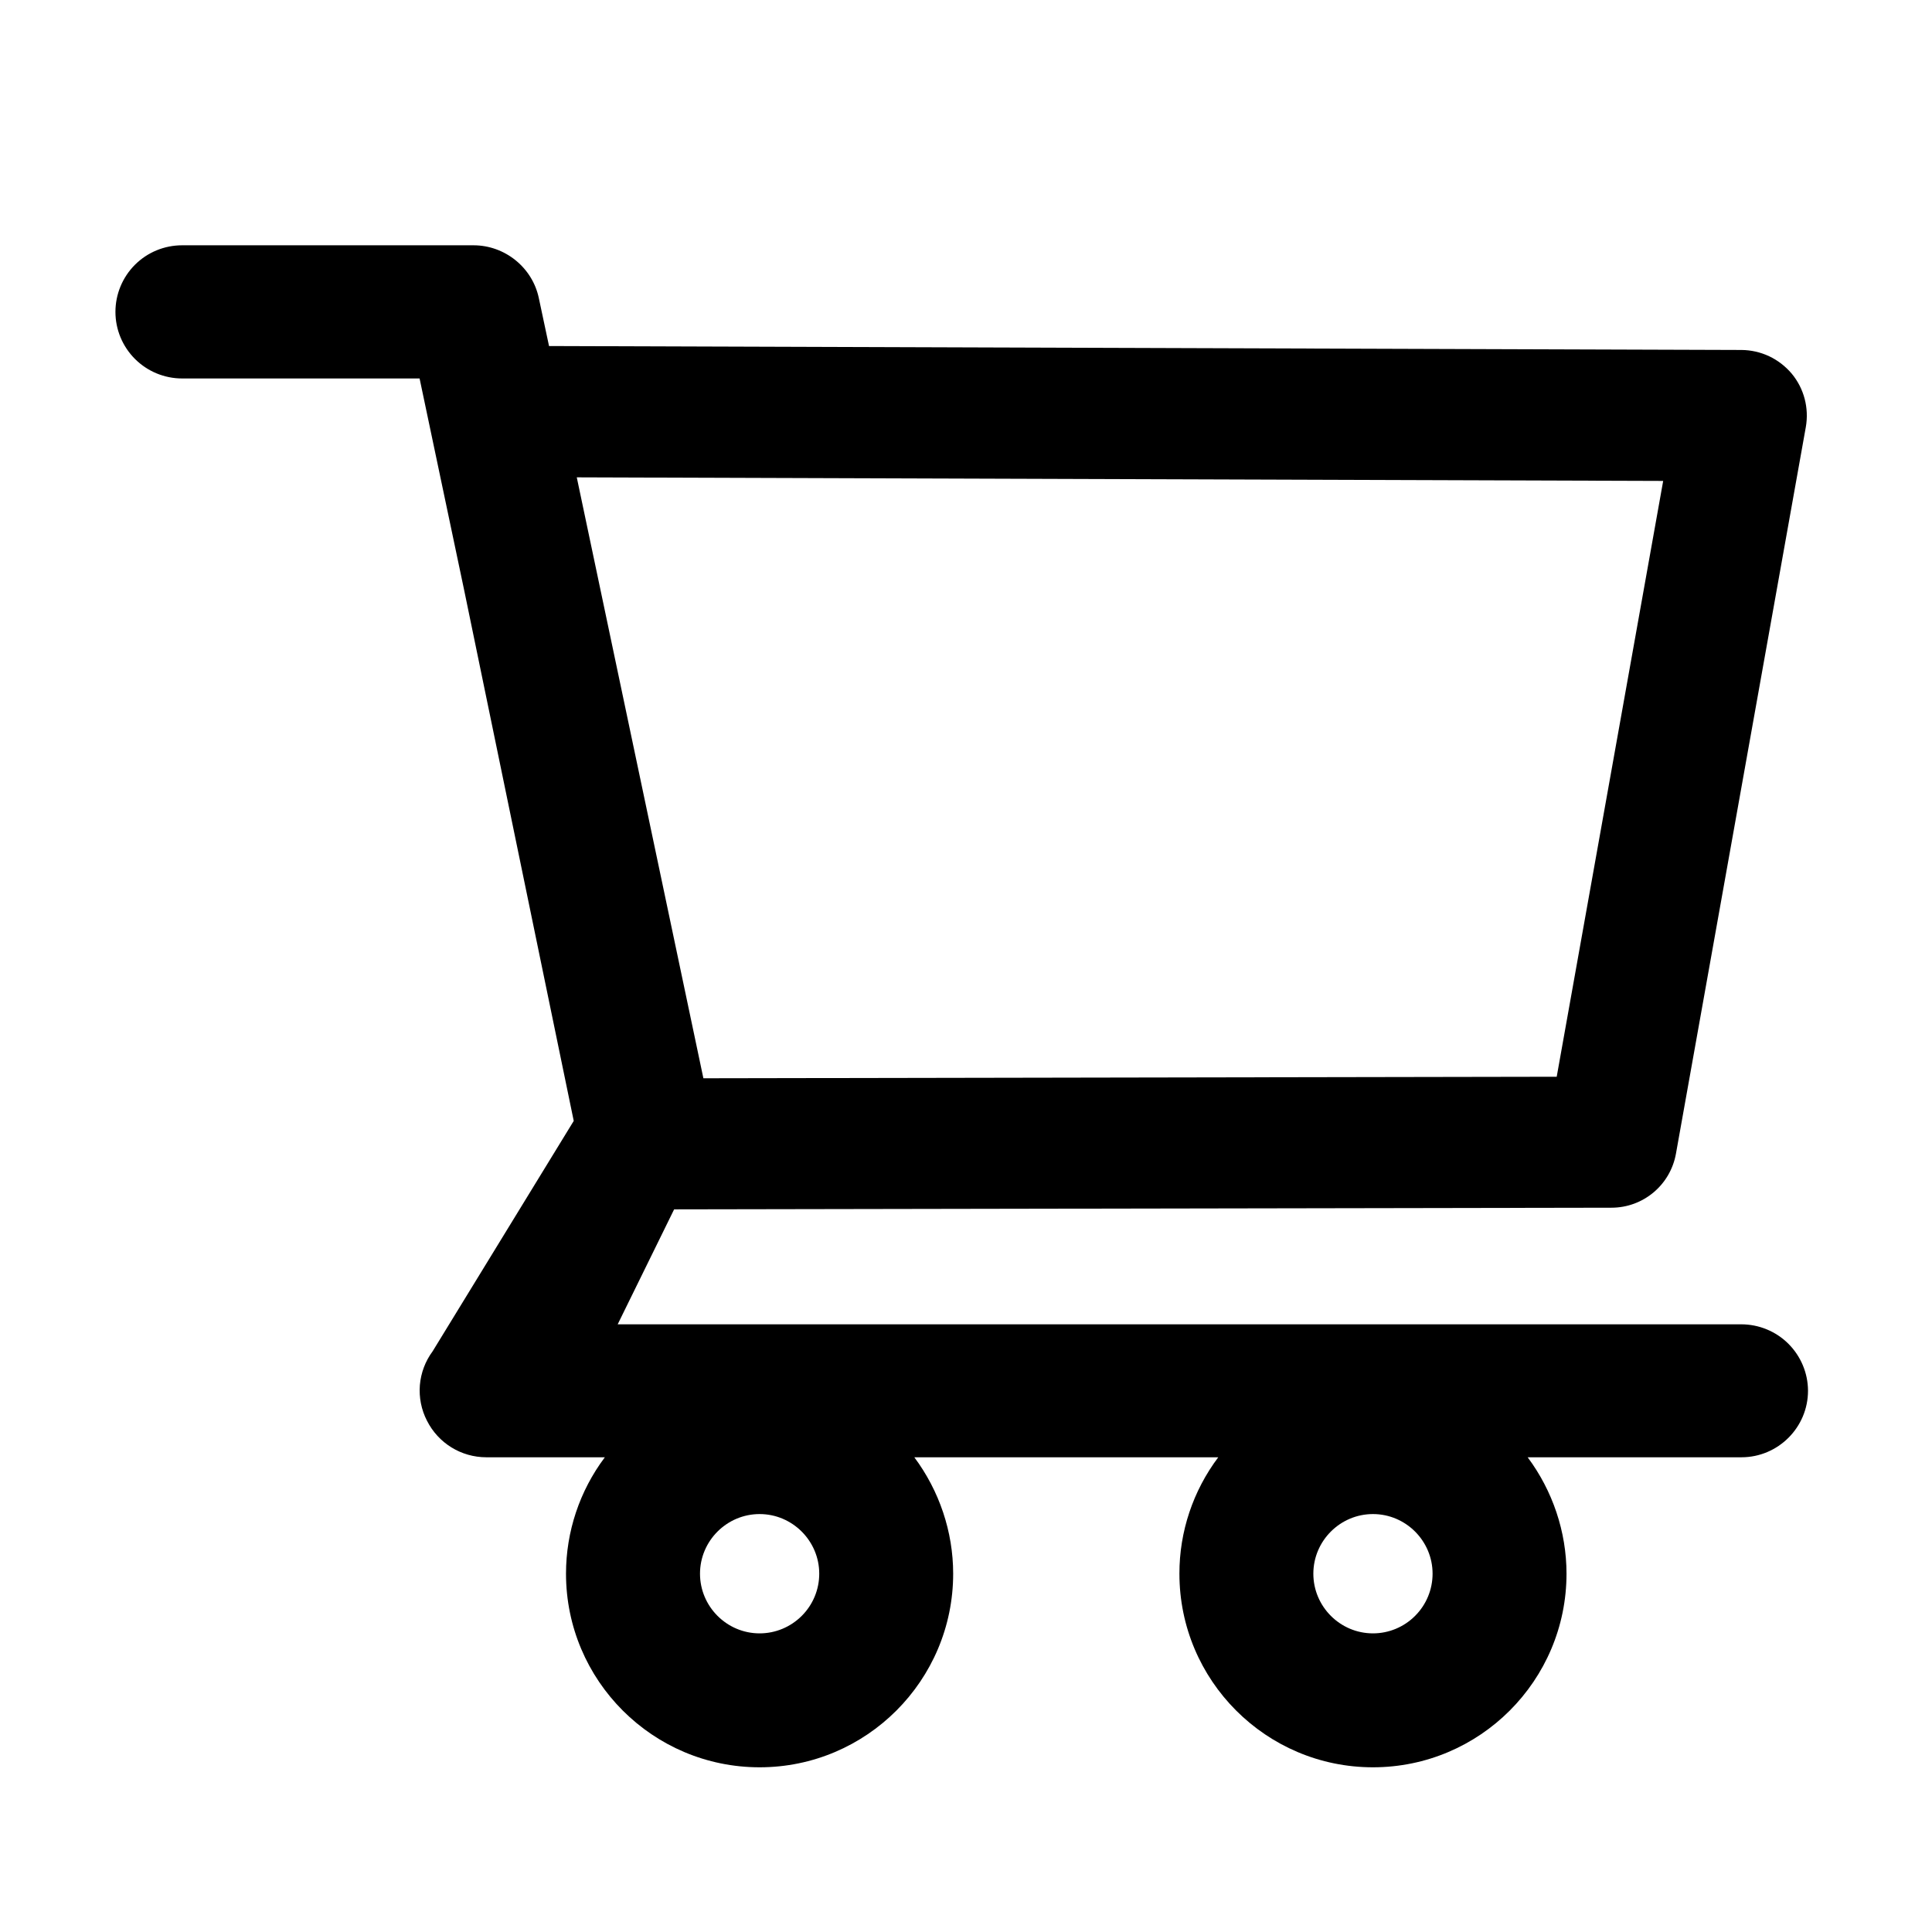
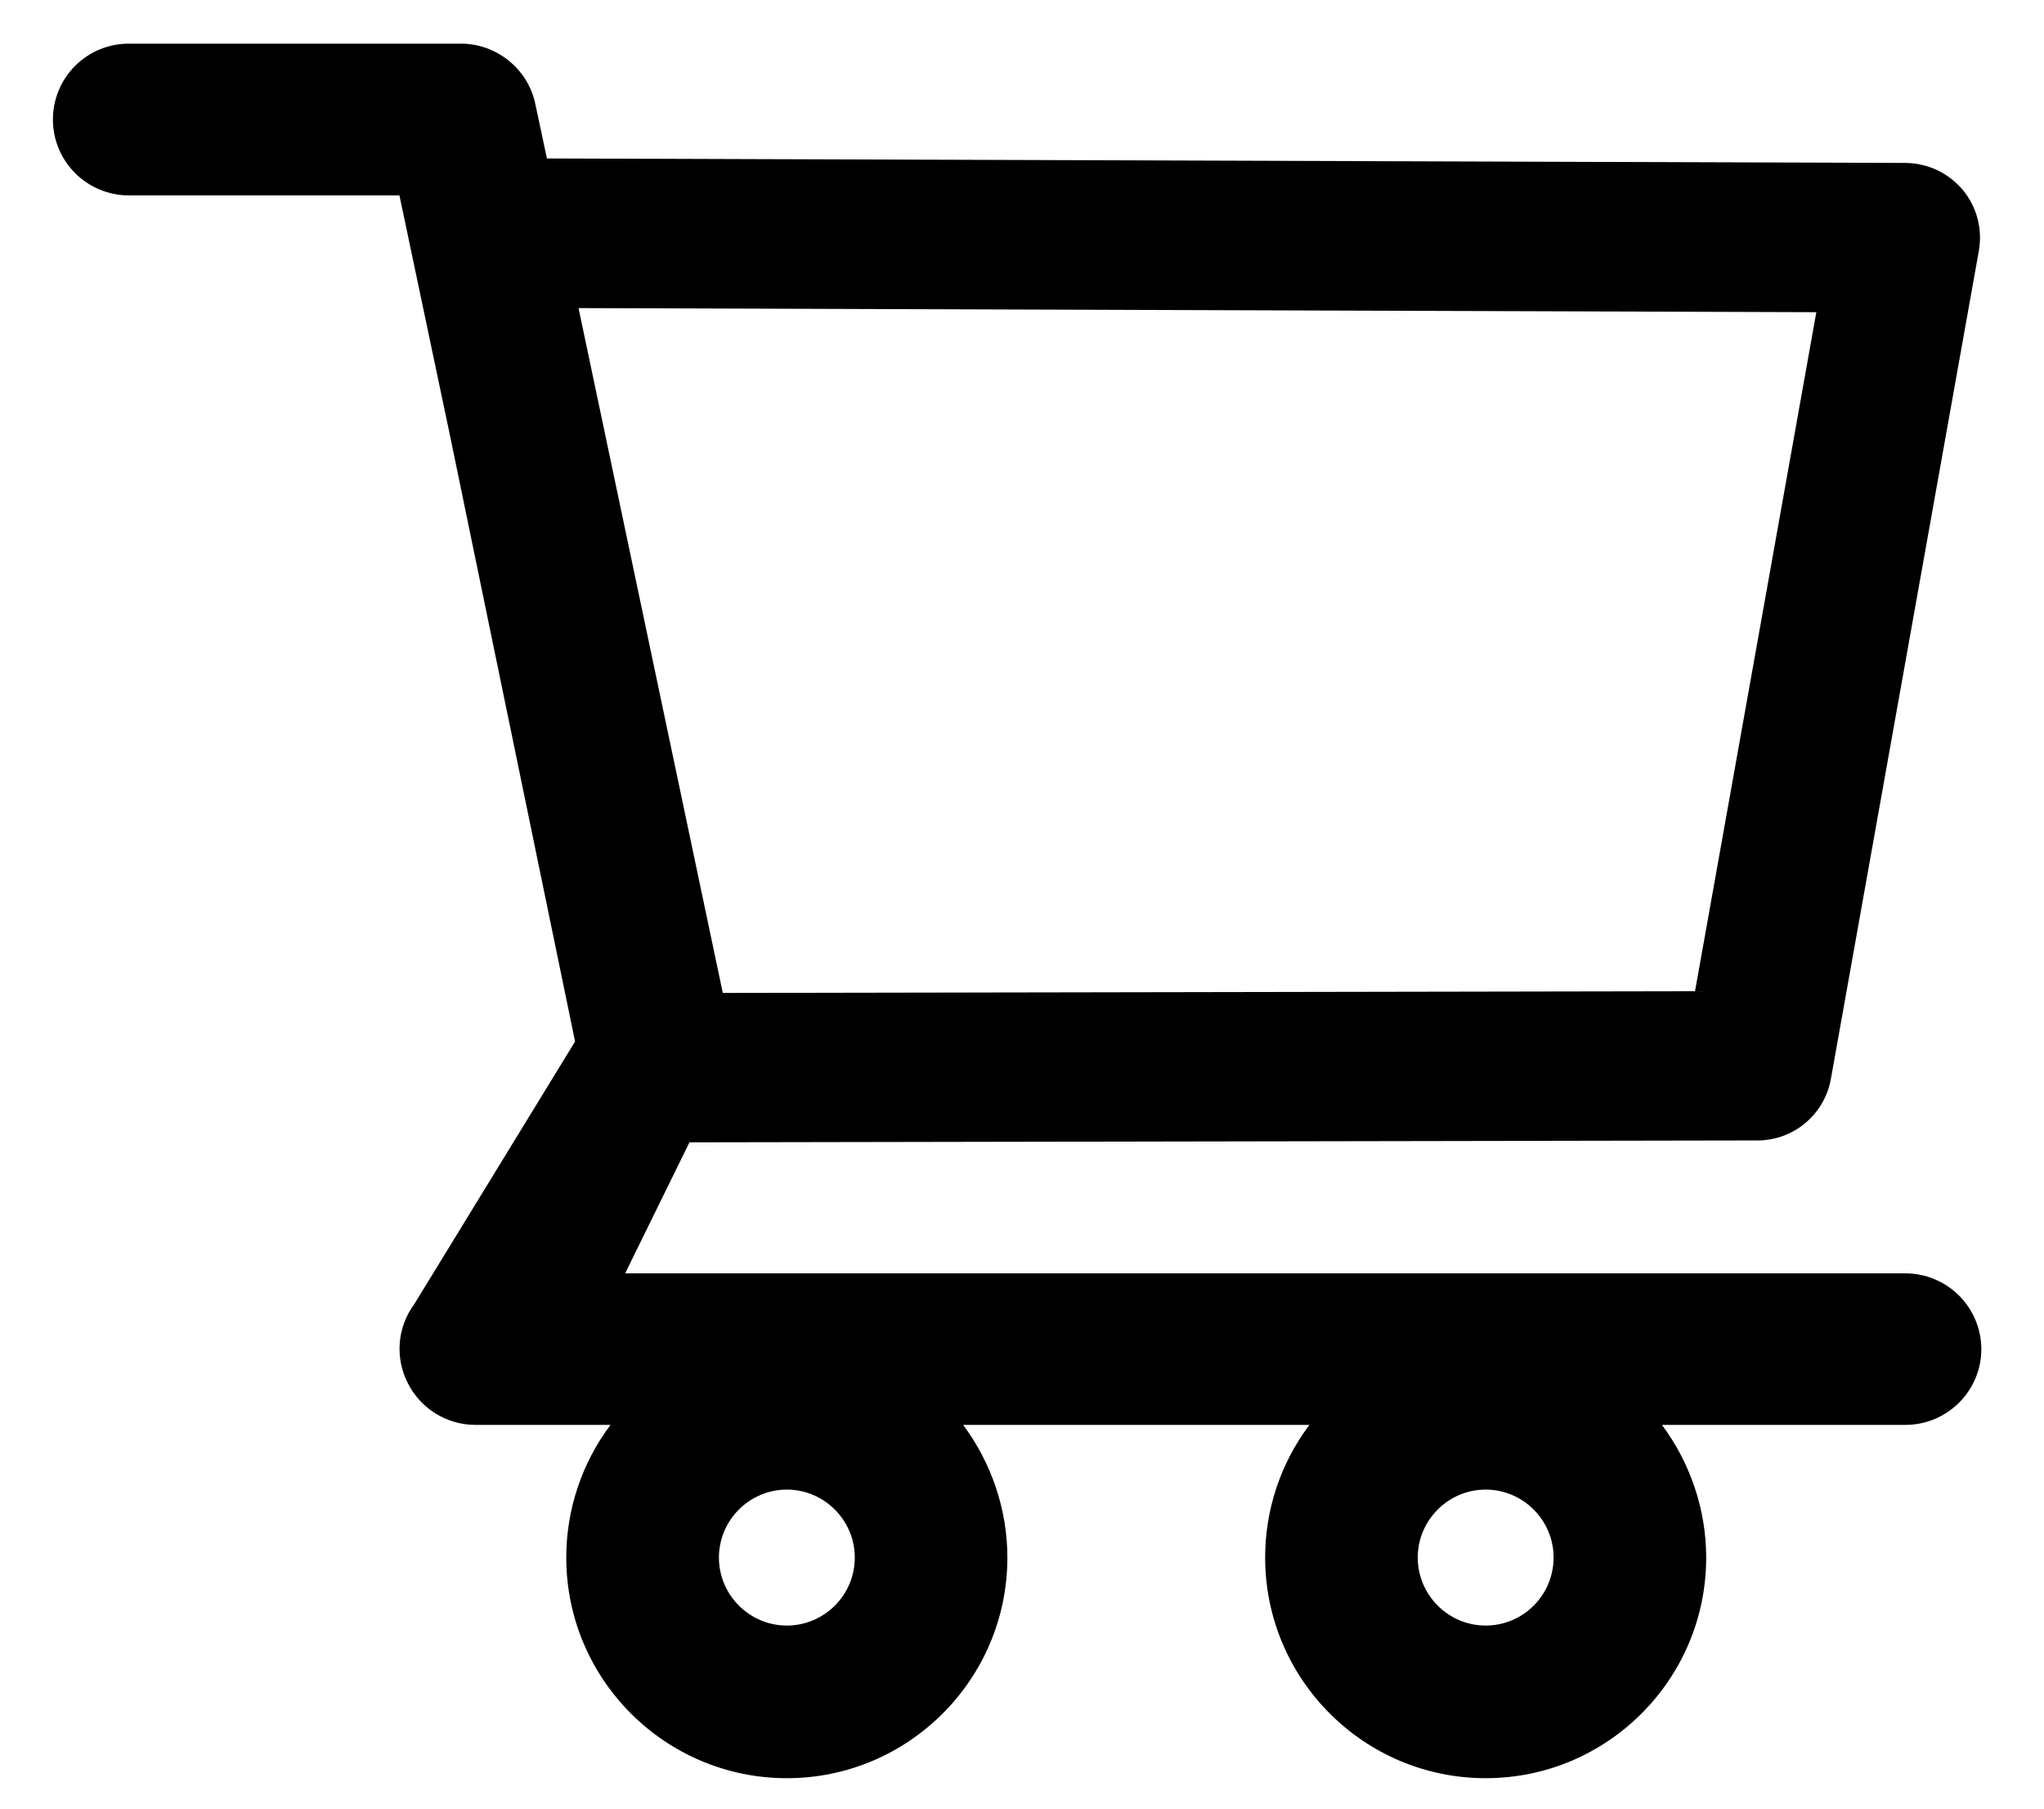
- <svg xmlns="http://www.w3.org/2000/svg" width="28" height="28" viewBox="0 0 28 28" fill="none">
-   <path d="M25.235 19.193H8.952L9.77 17.527L23.354 17.503C23.814 17.503 24.207 17.175 24.289 16.721L26.171 6.191C26.22 5.914 26.146 5.63 25.966 5.414C25.876 5.308 25.765 5.222 25.64 5.163C25.514 5.104 25.377 5.073 25.238 5.072L7.957 5.015L7.809 4.32C7.716 3.877 7.317 3.555 6.863 3.555H2.639C2.383 3.555 2.137 3.656 1.956 3.837C1.775 4.018 1.673 4.264 1.673 4.52C1.673 4.776 1.775 5.021 1.956 5.202C2.137 5.383 2.383 5.485 2.639 5.485H6.081L6.727 8.553L8.315 16.245L6.27 19.584C6.164 19.727 6.1 19.897 6.085 20.075C6.071 20.253 6.106 20.431 6.188 20.59C6.352 20.915 6.683 21.12 7.049 21.12H8.766C8.4 21.607 8.203 22.199 8.203 22.807C8.203 24.355 9.461 25.613 11.009 25.613C12.556 25.613 13.814 24.355 13.814 22.807C13.814 22.198 13.612 21.604 13.251 21.12H17.656C17.29 21.607 17.092 22.199 17.093 22.807C17.093 24.355 18.35 25.613 19.898 25.613C21.446 25.613 22.703 24.355 22.703 22.807C22.703 22.198 22.501 21.604 22.14 21.12H25.238C25.769 21.12 26.203 20.688 26.203 20.155C26.202 19.899 26.099 19.655 25.918 19.474C25.737 19.294 25.491 19.193 25.235 19.193ZM8.359 6.918L24.104 6.97L22.561 15.605L10.194 15.627L8.359 6.918ZM11.009 23.672C10.533 23.672 10.145 23.283 10.145 22.807C10.145 22.332 10.533 21.943 11.009 21.943C11.484 21.943 11.873 22.332 11.873 22.807C11.873 23.037 11.782 23.256 11.62 23.418C11.457 23.581 11.238 23.672 11.009 23.672ZM19.898 23.672C19.422 23.672 19.034 23.283 19.034 22.807C19.034 22.332 19.422 21.943 19.898 21.943C20.374 21.943 20.762 22.332 20.762 22.807C20.762 23.037 20.671 23.256 20.509 23.418C20.347 23.581 20.127 23.672 19.898 23.672Z" fill="black" />
+ <svg xmlns="http://www.w3.org/2000/svg" width="26" height="23" viewBox="0 0 26 23" fill="none">
+   <path d="M24.235 16.193H7.952L8.77 14.527L22.354 14.503C22.814 14.503 23.207 14.175 23.289 13.721L25.171 3.191C25.22 2.914 25.146 2.63 24.966 2.414C24.876 2.308 24.765 2.222 24.64 2.163C24.514 2.104 24.377 2.073 24.238 2.072L6.957 2.015L6.809 1.32C6.716 0.877 6.317 0.555 5.863 0.555H1.639C1.383 0.555 1.137 0.656 0.956 0.837C0.775 1.018 0.673 1.264 0.673 1.52C0.673 1.776 0.775 2.021 0.956 2.202C1.137 2.383 1.383 2.485 1.639 2.485H5.081L5.727 5.553L7.315 13.245L5.27 16.584C5.164 16.727 5.1 16.897 5.085 17.075C5.071 17.253 5.106 17.431 5.188 17.59C5.352 17.915 5.683 18.12 6.049 18.12H7.766C7.4 18.607 7.203 19.199 7.203 19.807C7.203 21.355 8.461 22.613 10.009 22.613C11.556 22.613 12.814 21.355 12.814 19.807C12.814 19.198 12.612 18.604 12.251 18.12H16.656C16.29 18.607 16.092 19.199 16.093 19.807C16.093 21.355 17.35 22.613 18.898 22.613C20.446 22.613 21.703 21.355 21.703 19.807C21.703 19.198 21.501 18.604 21.14 18.12H24.238C24.769 18.12 25.203 17.688 25.203 17.155C25.202 16.899 25.099 16.655 24.918 16.474C24.737 16.294 24.491 16.193 24.235 16.193ZM7.359 3.918L23.104 3.97L21.561 12.605L9.194 12.627L7.359 3.918ZM10.009 20.672C9.533 20.672 9.145 20.283 9.145 19.807C9.145 19.332 9.533 18.943 10.009 18.943C10.484 18.943 10.873 19.332 10.873 19.807C10.873 20.037 10.782 20.256 10.62 20.418C10.457 20.581 10.238 20.672 10.009 20.672ZM18.898 20.672C18.422 20.672 18.034 20.283 18.034 19.807C18.034 19.332 18.422 18.943 18.898 18.943C19.374 18.943 19.762 19.332 19.762 19.807C19.762 20.037 19.671 20.256 19.509 20.418C19.347 20.581 19.127 20.672 18.898 20.672Z" fill="black" />
</svg>
